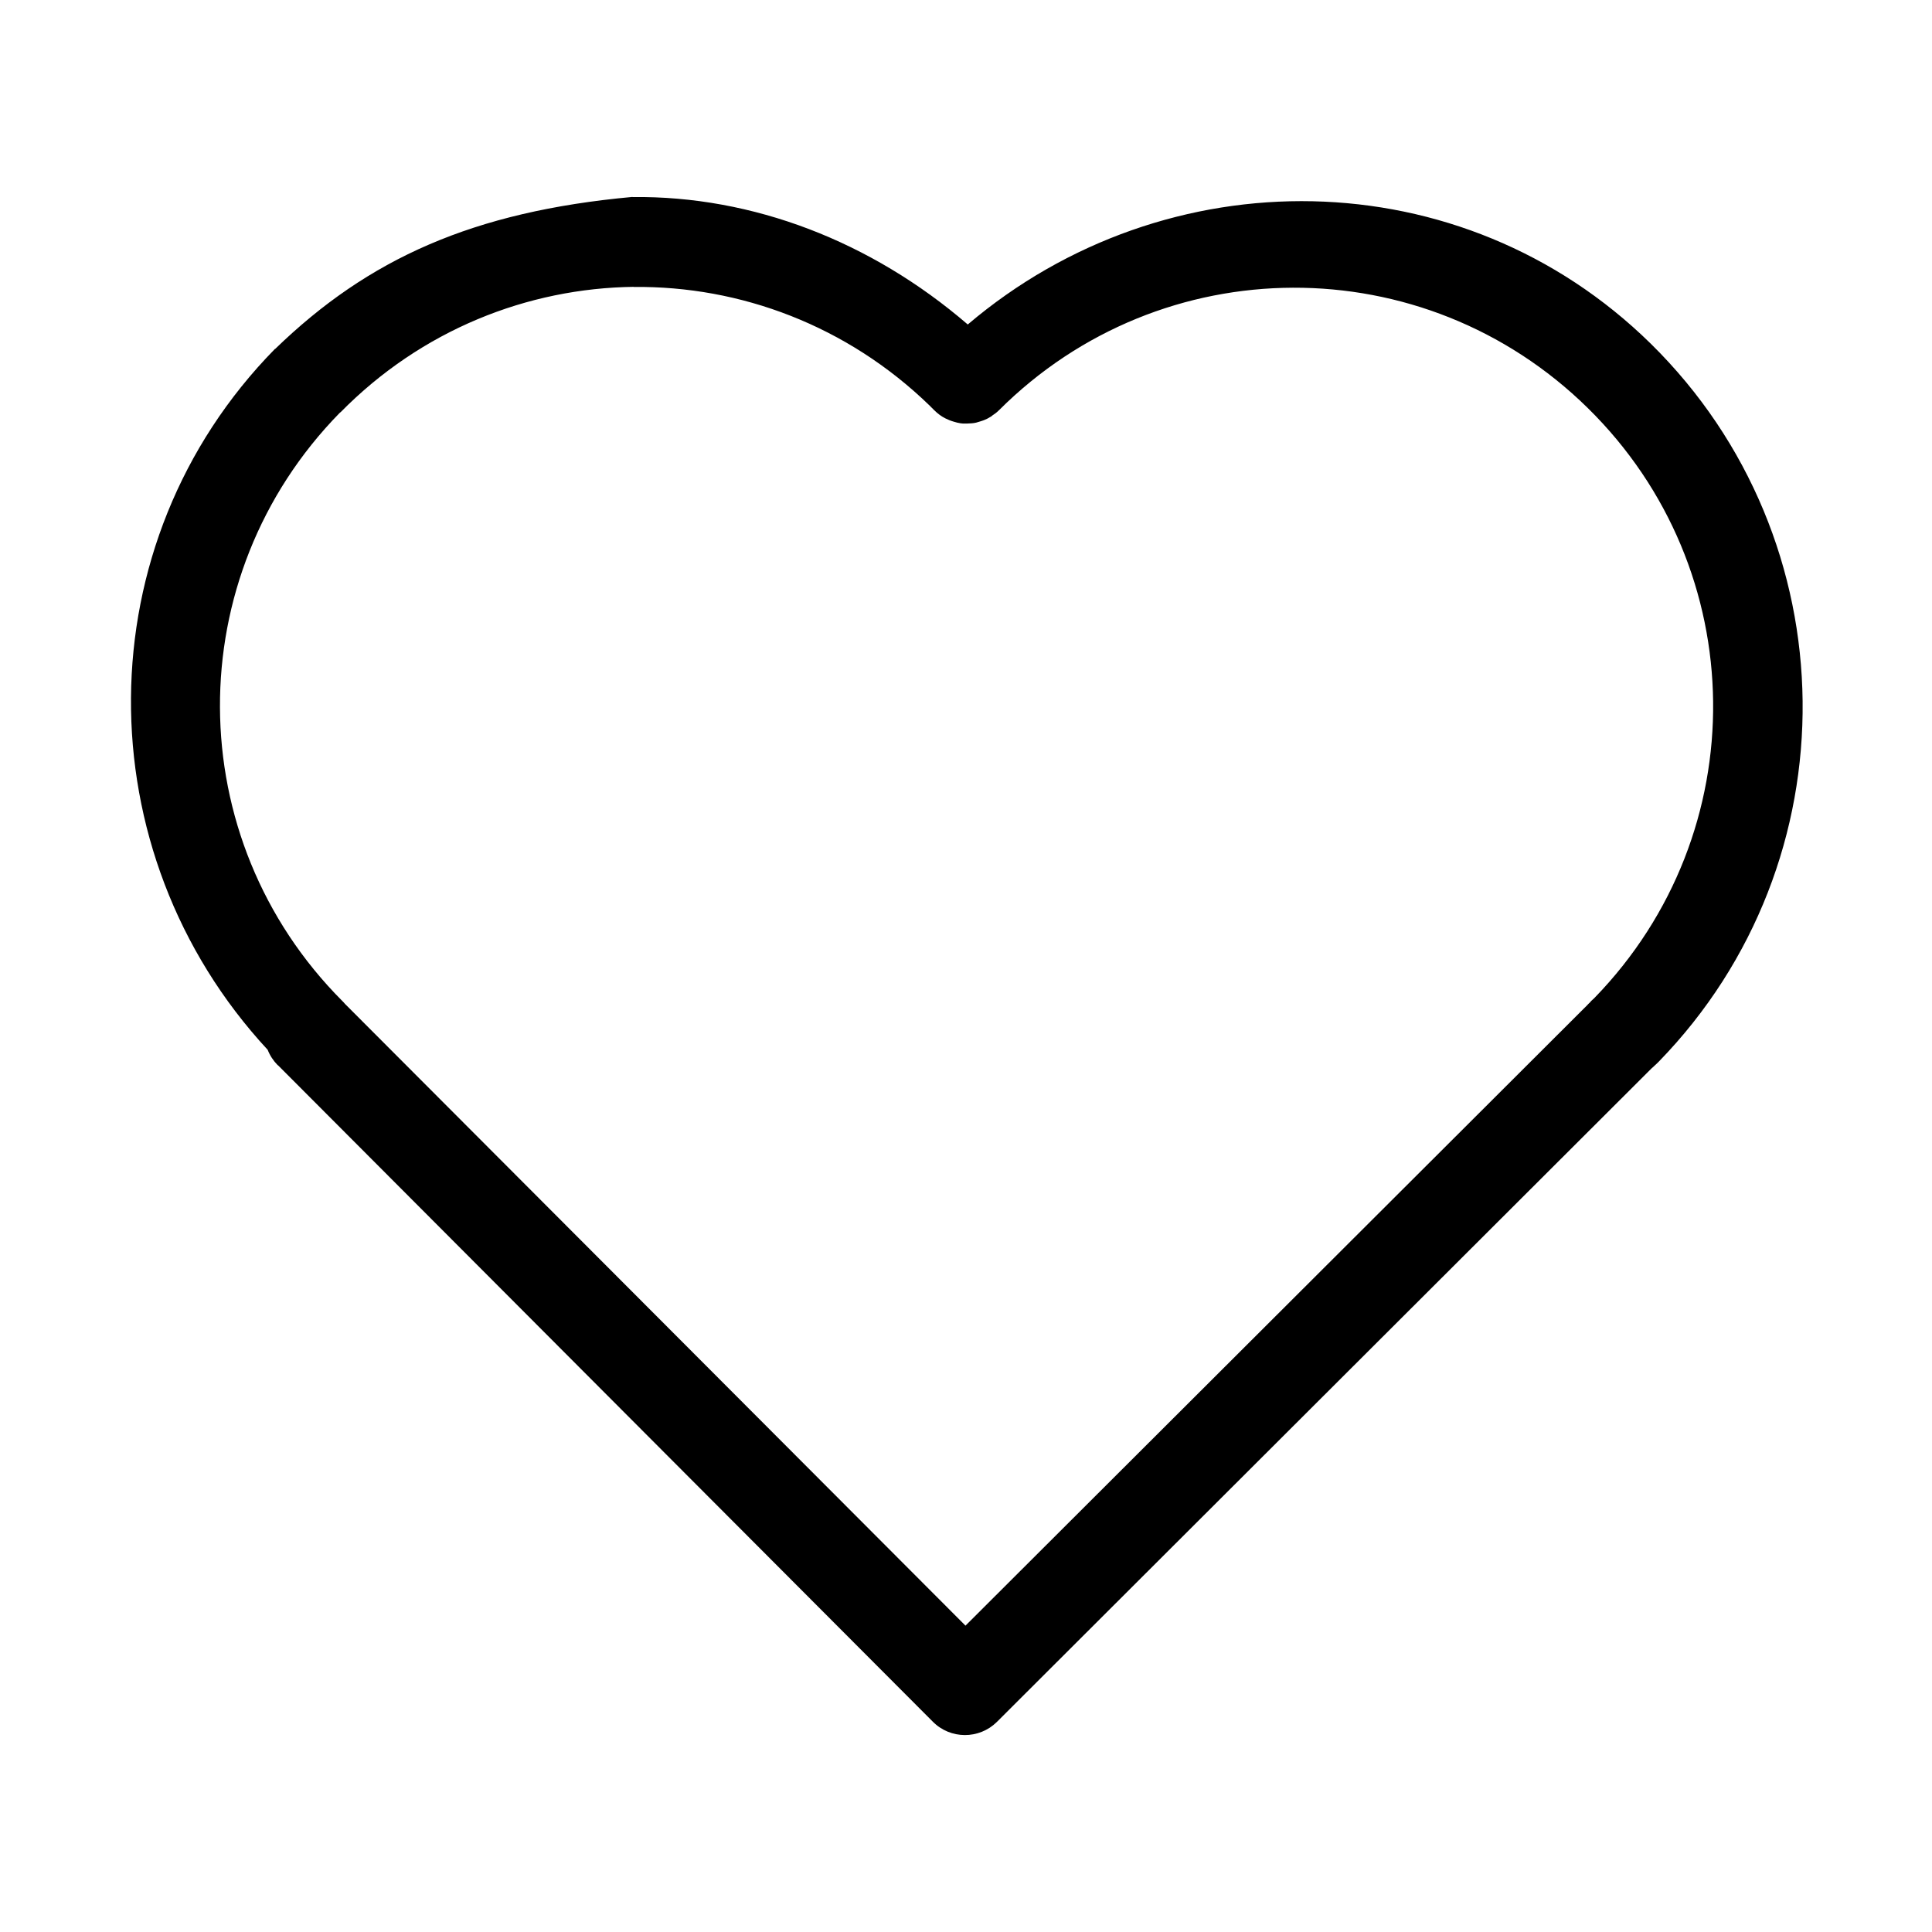
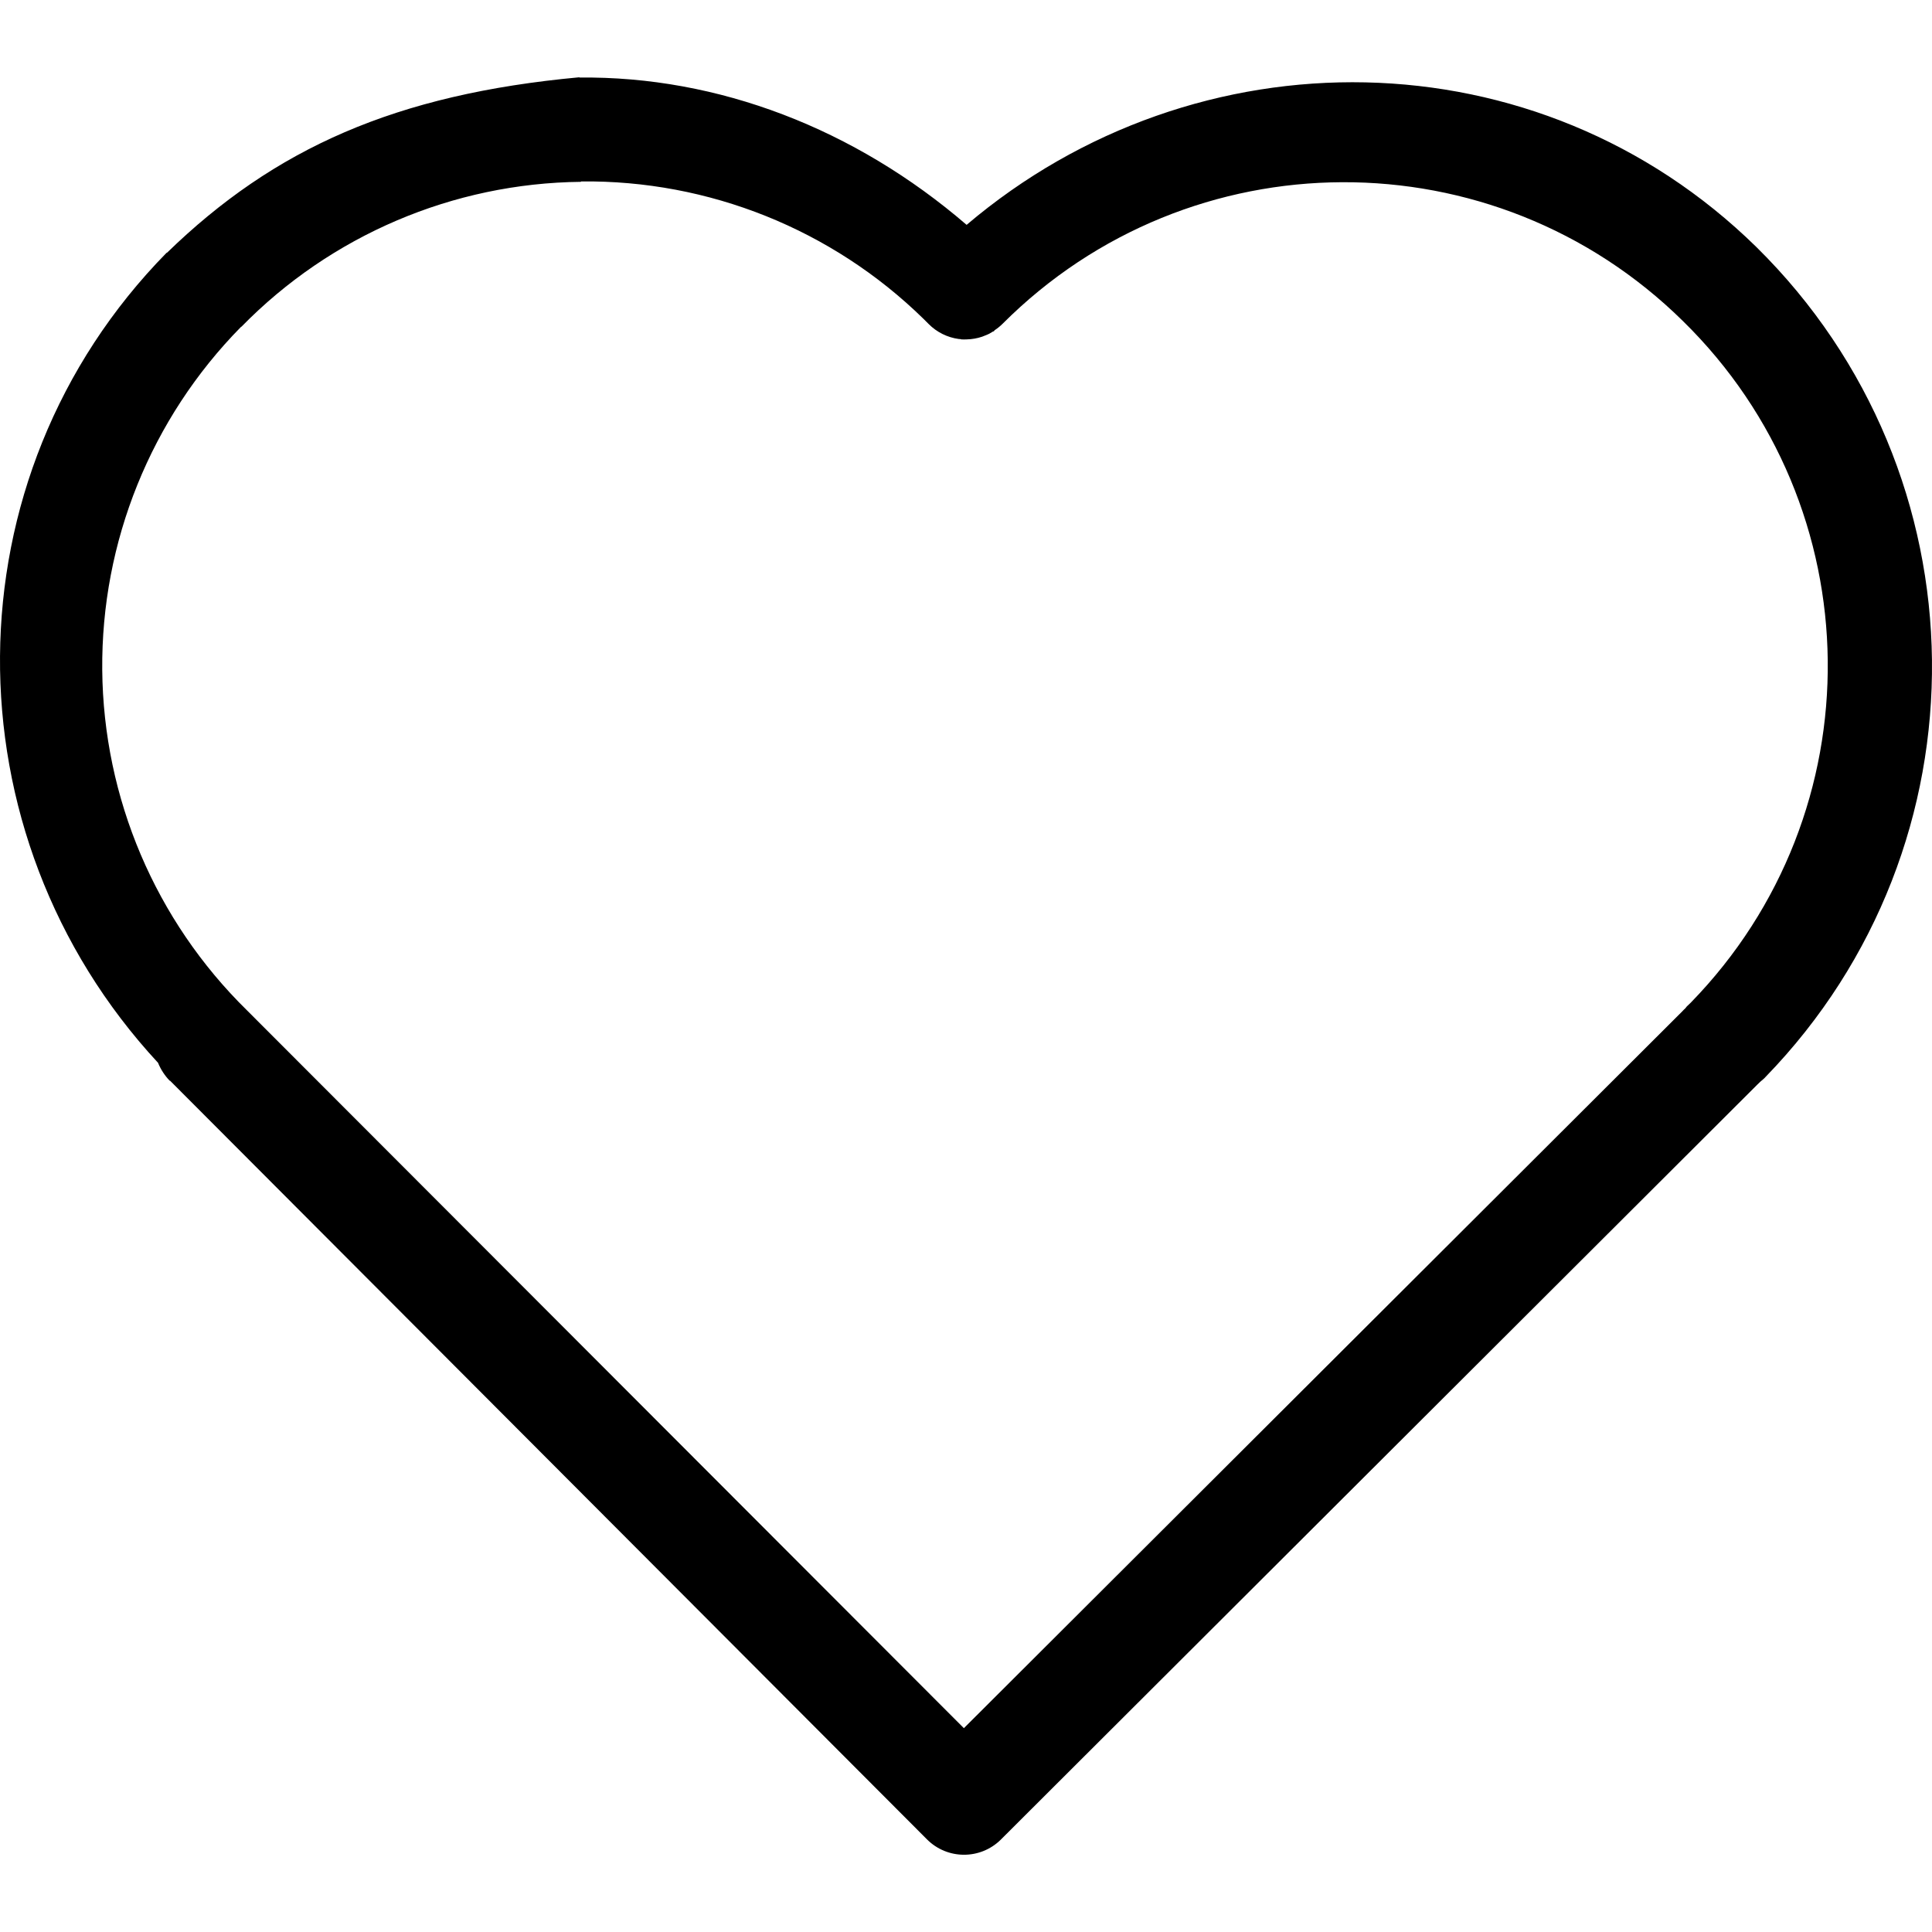
- <svg xmlns="http://www.w3.org/2000/svg" viewBox="0 0 16.933 16.933">
-   <path style="line-height:normal;font-variant-ligatures:normal;font-variant-position:normal;font-variant-caps:normal;font-variant-numeric:normal;font-variant-alternates:normal;font-feature-settings:normal;text-indent:0;text-align:start;text-decoration-line:none;text-decoration-style:solid;text-decoration-color:#000;text-transform:none;text-orientation:mixed;white-space:normal;shape-padding:0;isolation:auto;mix-blend-mode:normal;solid-color:#000;solid-opacity:1" d="M5.543 1.726c-1.397.128-2.315.541-3.131 1.332h-.002C.738 4.76.738 7.465 2.346 9.201c.02.051.05.096.088.135h.002l5.74 5.754c.154.155.405.156.561.002l5.74-5.73c.004-.004.009-.008.014-.012.002-.002.004-.004.006-.006.01-.009.02-.018.029-.027.004-.004.008-.008.012-.012 1.709-1.756 1.677-4.575-.07-6.293-1.656-1.626-4.247-1.646-5.986-.168-.847-.729-1.885-1.129-2.938-1.117zm.01.789c.935-.01 1.873.338 2.598 1.043.008.009.017.017.025.025.004.005.009.009.014.014.028.028.06.052.096.07.024.012.049.022.074.029.019.006.039.011.059.014.006.001.013.001.02.002a.398.398 0 00.039 0c.013-0.0.026-.001.039-.002.013-.001.026-.003.039-.006.007-.002.013-.004.02-.006.007-.002.013-.004.02-.006.006-.002.012-.004.018-.006.007-.002.013-.005.02-.008.006-.003.012-.005.018-.008.006-.003.012-.007.018-.01l.006-.004c.004-.002.008-.004.012-.006.001-.001.003-.003.004-.004.001-.001.001-.001.002-.002.022-.014.043-.03.062-.049 1.427-1.424 3.722-1.432 5.16-.019 1.442 1.417 1.468 3.72.059 5.17-.001.001-.001.001-.002.002-.009.009-.018.017-.027.025-.004.004-.008.009-.012.014-.008.007-.016.015-.023.023l-5.449 5.438-5.438-5.449c-.007-.009-.015-.017-.023-.025-1.422-1.426-1.432-3.718-.023-5.156.001-.001.003-.003.004-.004h.002c.709-.721 1.639-1.089 2.574-1.1z" color="#000" font-weight="400" font-family="sans-serif" overflow="visible" paint-order="fill markers stroke" />
+ <svg xmlns="http://www.w3.org/2000/svg" viewBox="643.306 967.608 8215.656 7558.613" width="115" height="115">
+   <path style="line-height:normal;font-variant-ligatures:normal;font-variant-position:normal;font-variant-caps:normal;font-variant-numeric:normal;font-variant-alternates:normal;font-feature-settings:normal;text-indent:0;text-align:start;text-decoration-line:none;text-decoration-style:solid;text-decoration-color:#000;text-transform:none;text-orientation:mixed;white-space:normal;shape-padding:0;isolation:auto;mix-blend-mode:normal;solid-color:#000;solid-opacity:1" d="M3108.104 967.608c-783.138 72.125 -1298.278 302.981 -1754.753 746.362h-1.596C413.315 2669.422 413.315 4185.347 1315.345 5158.558a240.798 240.798 0 0 0 49.462 76.092h1.637l3218.642 3226.085a222.509 222.509 0 0 0 313.657 1.637l3218.642 -3212.298 8.347 -7.98 2.703 -2.703 17.019 -14.69 6.343 -6.71a2504.722 2504.722 0 0 0 -39.683 -3528.496c-930.092 -912.169 -2381.864 -923.382 -3358.349 -94.218 -475.091 -408.976 -1056.746 -633.121 -1647.448 -626.418zm5.97 443.015a2049.021 2049.021 0 0 1 1455.949 583.992l14.316 14.316 7.98 7.98a222.509 222.509 0 0 0 128.291 63.779 29.455 29.455 0 0 1 11.416 1.637 223.249 223.249 0 0 0 21.767 0 222.142 222.142 0 0 0 65.782 -11.416 2036.341 2036.341 0 0 0 21.026 -8.347l9.406 -4.34 10.309 -5.97 2.703 -2.003 6.71 -2.703 2.003 -2.003 0.367 -1.637a222.142 222.142 0 0 0 34.772 -28.103 2052.987 2052.987 0 0 1 2893.038 -11.416 2052.458 2052.458 0 0 1 33.339 2898.274l-1.637 1.637 -15.057 14.316 -6.343 7.98a168.347 168.347 0 0 0 -13.053 13.053l-3055.042 3048.332 -3048.658 -3052.624a2052.987 2052.987 0 0 1 -26.1 -2905.351l2.37 -1.637h0.367a2049.714 2049.714 0 0 1 1443.636 -616.068z" color="#000" font-weight="400" font-family="sans-serif" overflow="visible" paint-order="fill markers stroke" />
</svg>
